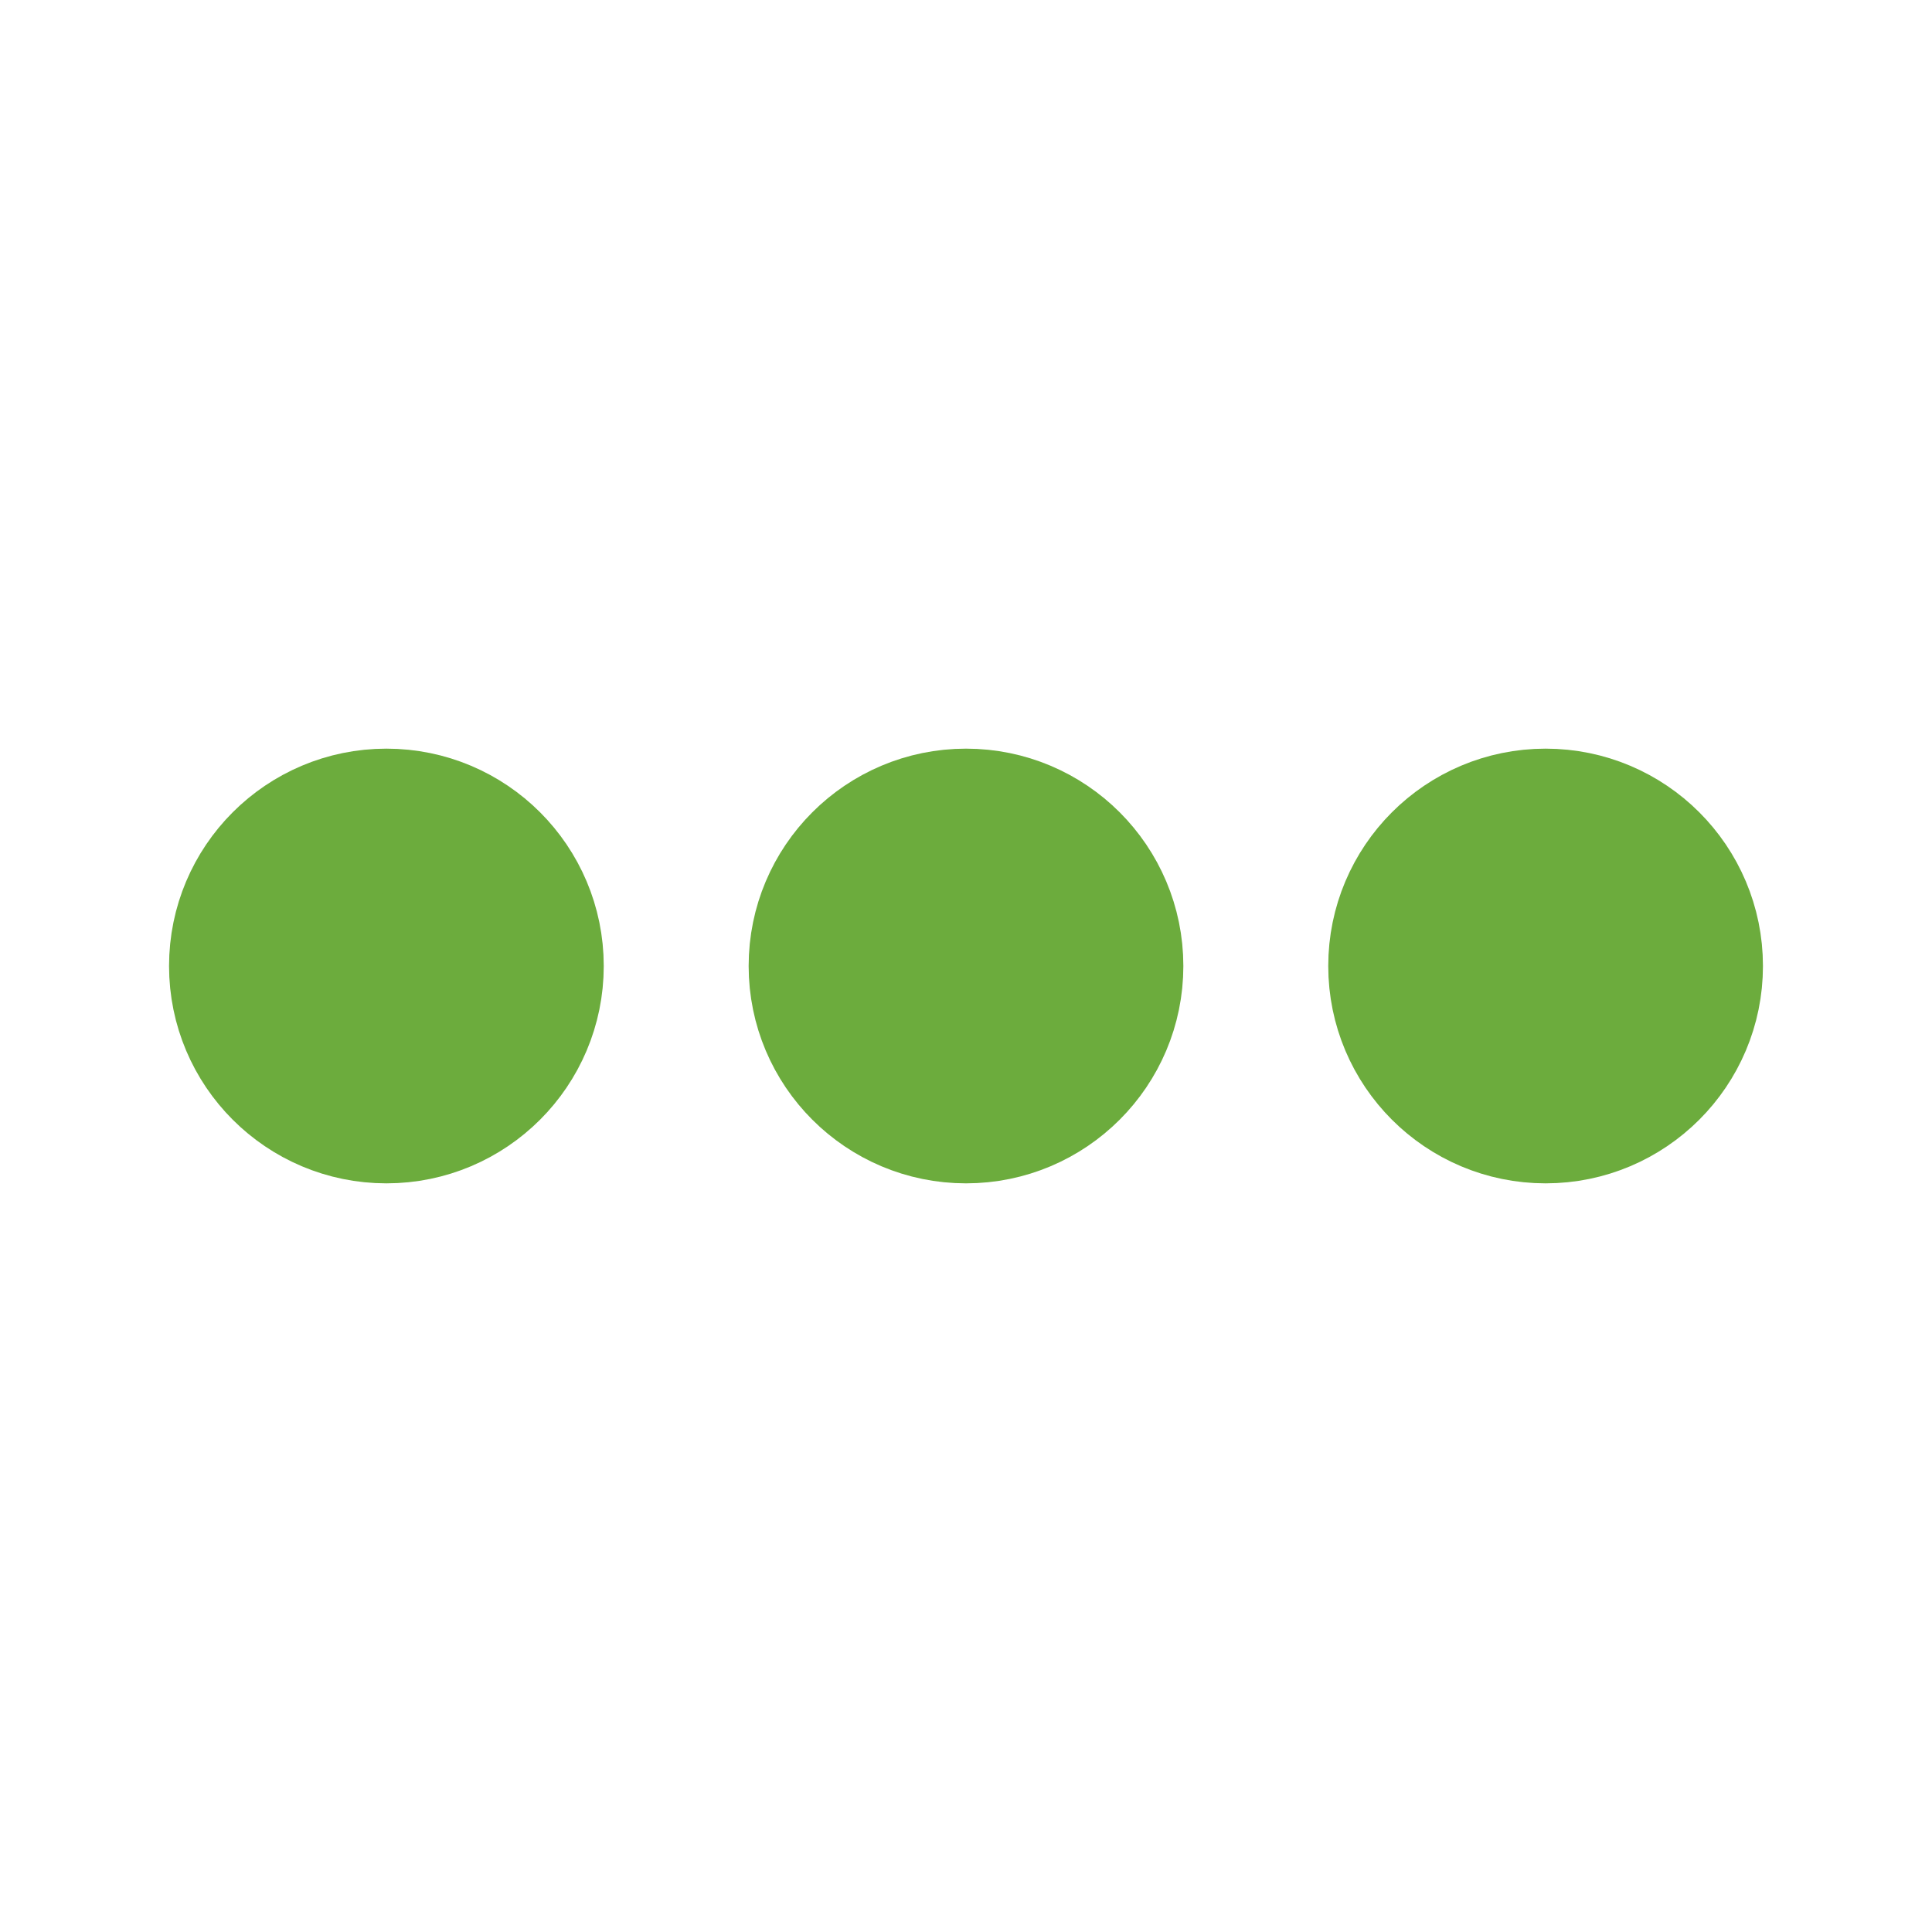
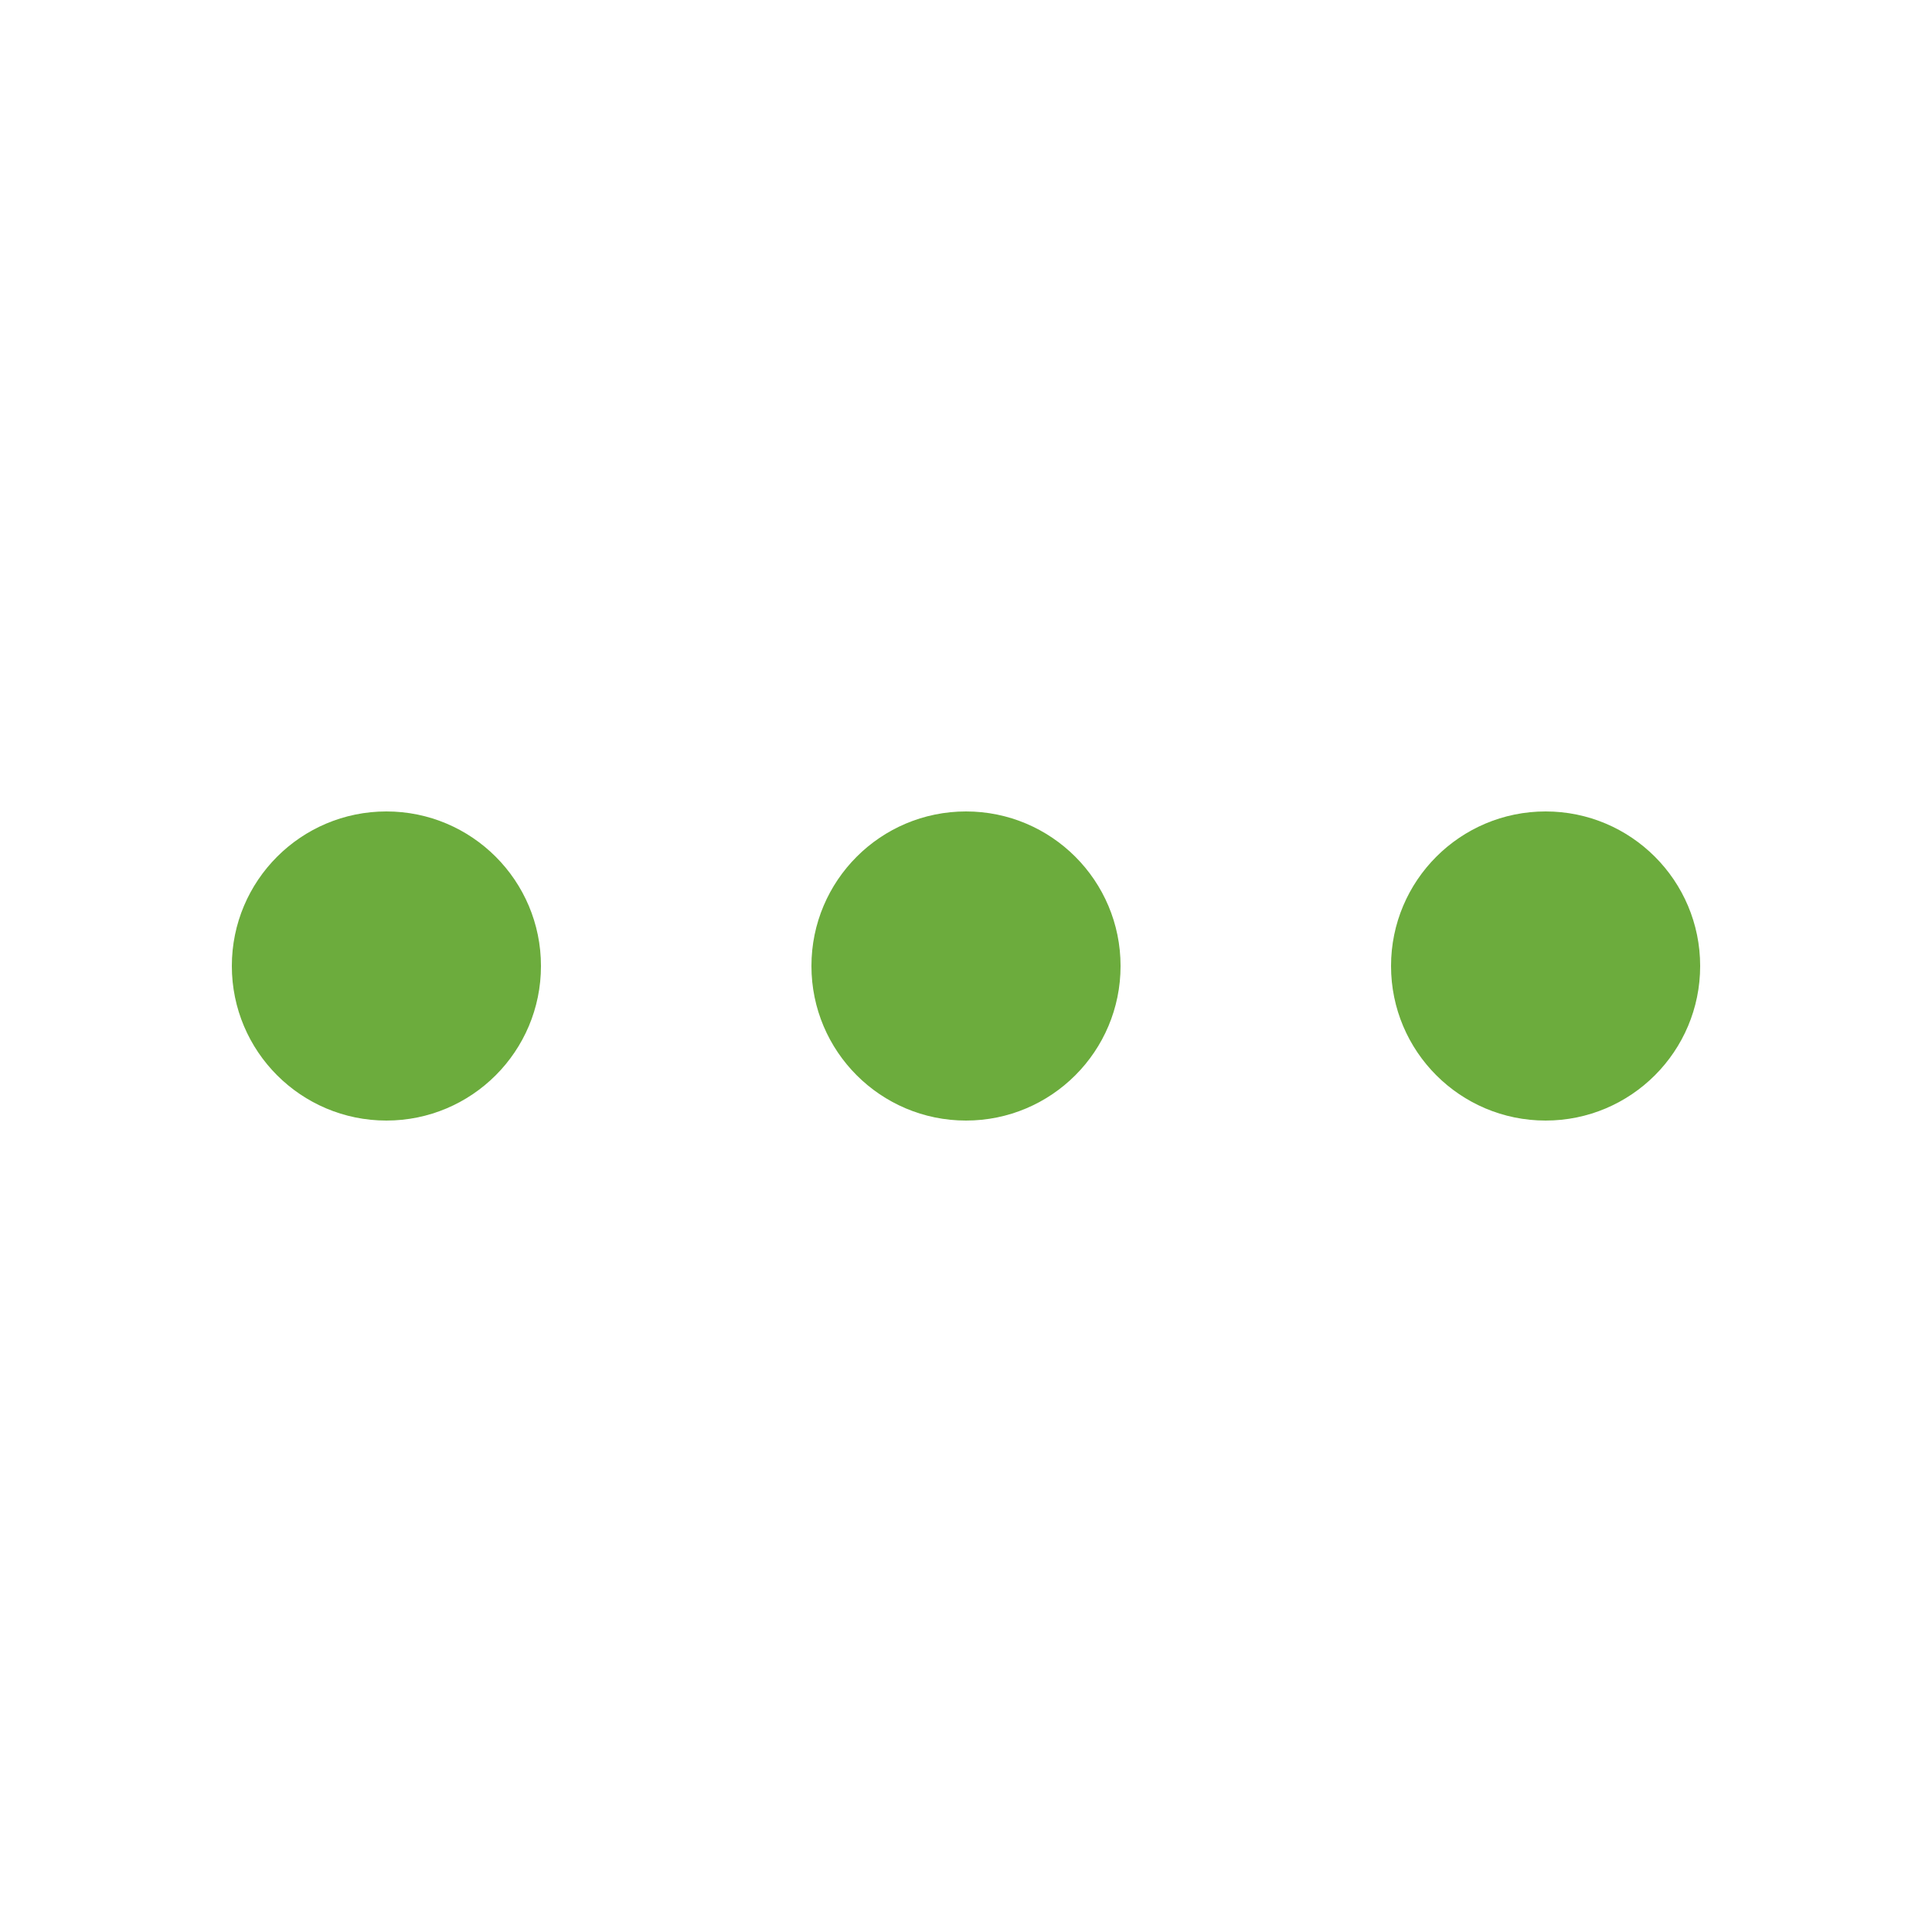
<svg xmlns="http://www.w3.org/2000/svg" viewBox="0 0 200 200">
-   <circle fill="#6CAC3D" stroke="#6CAC3D" stroke-width="15" r="15" cx="40" cy="100">
-     <animate attributeName="opacity" calcMode="spline" dur="2" values="1;0;1;" keySplines=".5 0 .5 1;.5 0 .5 1" repeatCount="indefinite" begin="-.4" />
+   <circle fill="#6CAC3D" stroke="#6CAC3D" stroke-width="2" r="15" cx="40" cy="100">
+     <animate attributeName="opacity" calcMode="spline" dur="0.9" values="1;0;1;" keySplines=".5 0 .5 1;.5 0 .5 1" repeatCount="indefinite" begin="-.4" />
  </circle>
-   <circle fill="#6CAC3D" stroke="#6CAC3D" stroke-width="15" r="15" cx="100" cy="100">
-     <animate attributeName="opacity" calcMode="spline" dur="2" values="1;0;1;" keySplines=".5 0 .5 1;.5 0 .5 1" repeatCount="indefinite" begin="-.2" />
+   <circle fill="#6CAC3D" stroke="#6CAC3D" stroke-width="2" r="15" cx="100" cy="100">
+     <animate attributeName="opacity" calcMode="spline" dur="0.9" values="1;0;1;" keySplines=".5 0 .5 1;.5 0 .5 1" repeatCount="indefinite" begin="-.2" />
  </circle>
-   <circle fill="#6CAC3D" stroke="#6CAC3D" stroke-width="15" r="15" cx="160" cy="100">
-     <animate attributeName="opacity" calcMode="spline" dur="2" values="1;0;1;" keySplines=".5 0 .5 1;.5 0 .5 1" repeatCount="indefinite" begin="0" />
+   <circle fill="#6CAC3D" stroke="#6CAC3D" stroke-width="2" r="15" cx="160" cy="100">
+     <animate attributeName="opacity" calcMode="spline" dur="0.9" values="1;0;1;" keySplines=".5 0 .5 1;.5 0 .5 1" repeatCount="indefinite" begin="0" />
  </circle>
</svg>
